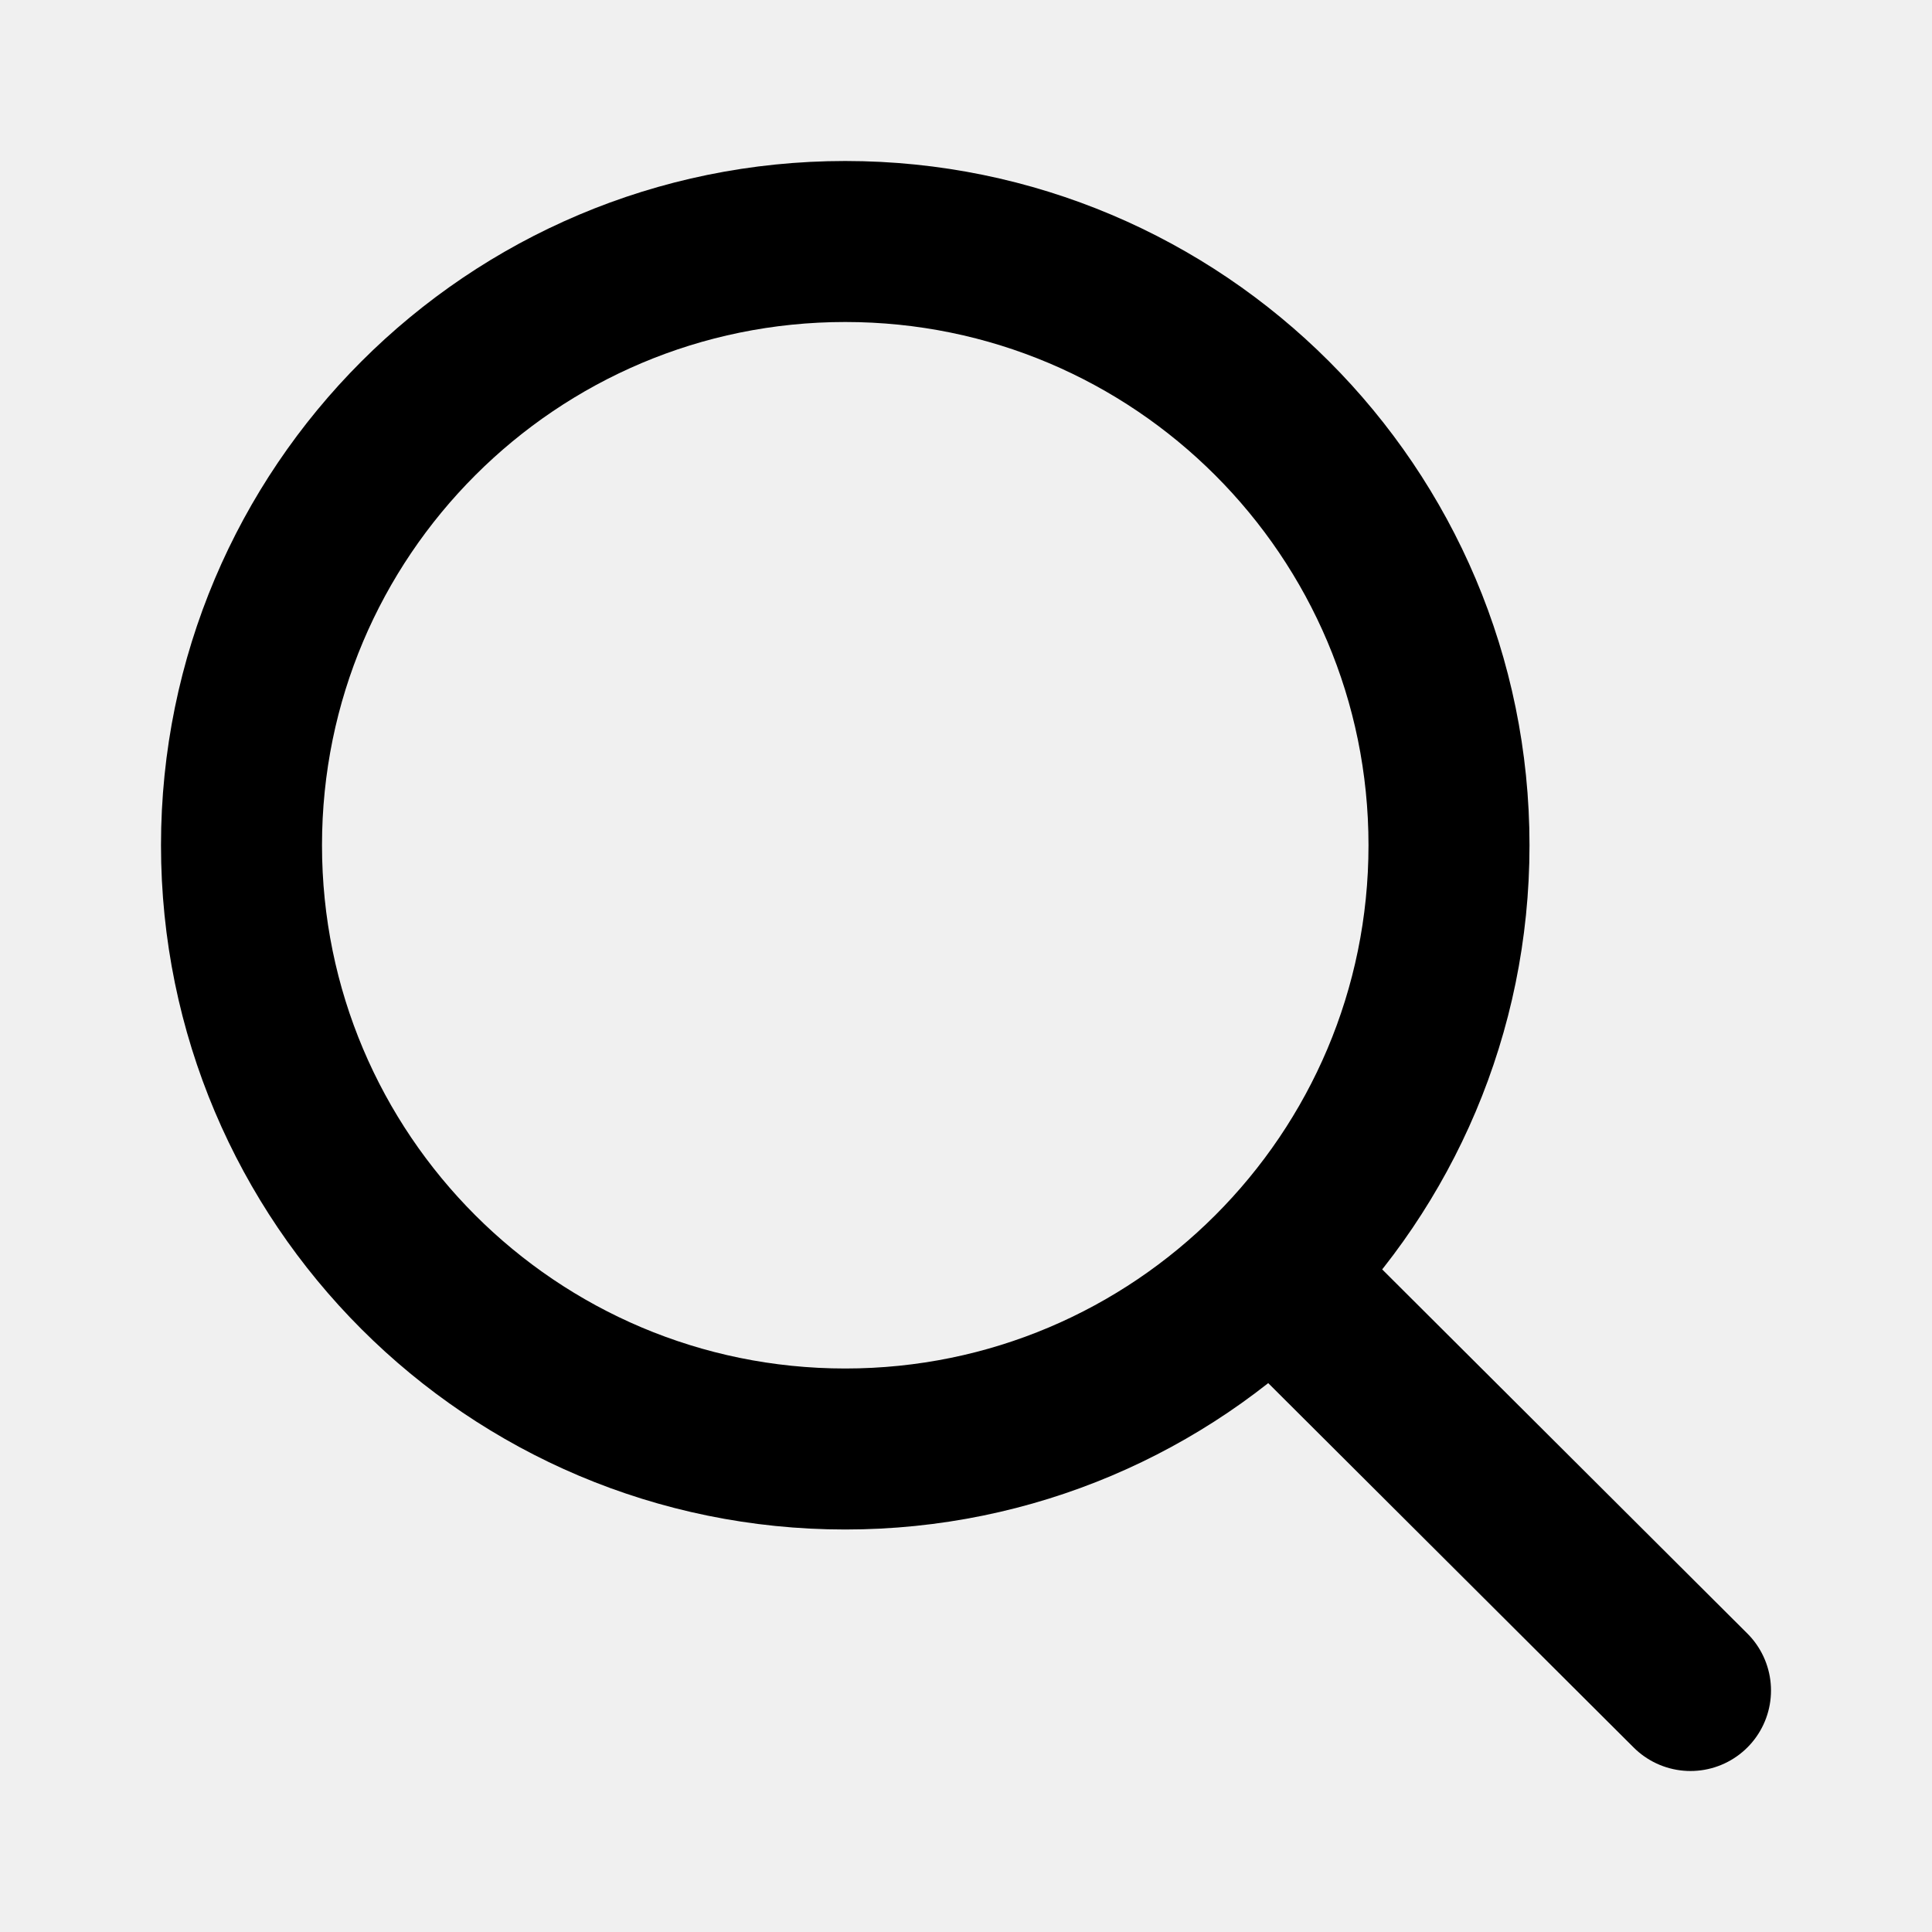
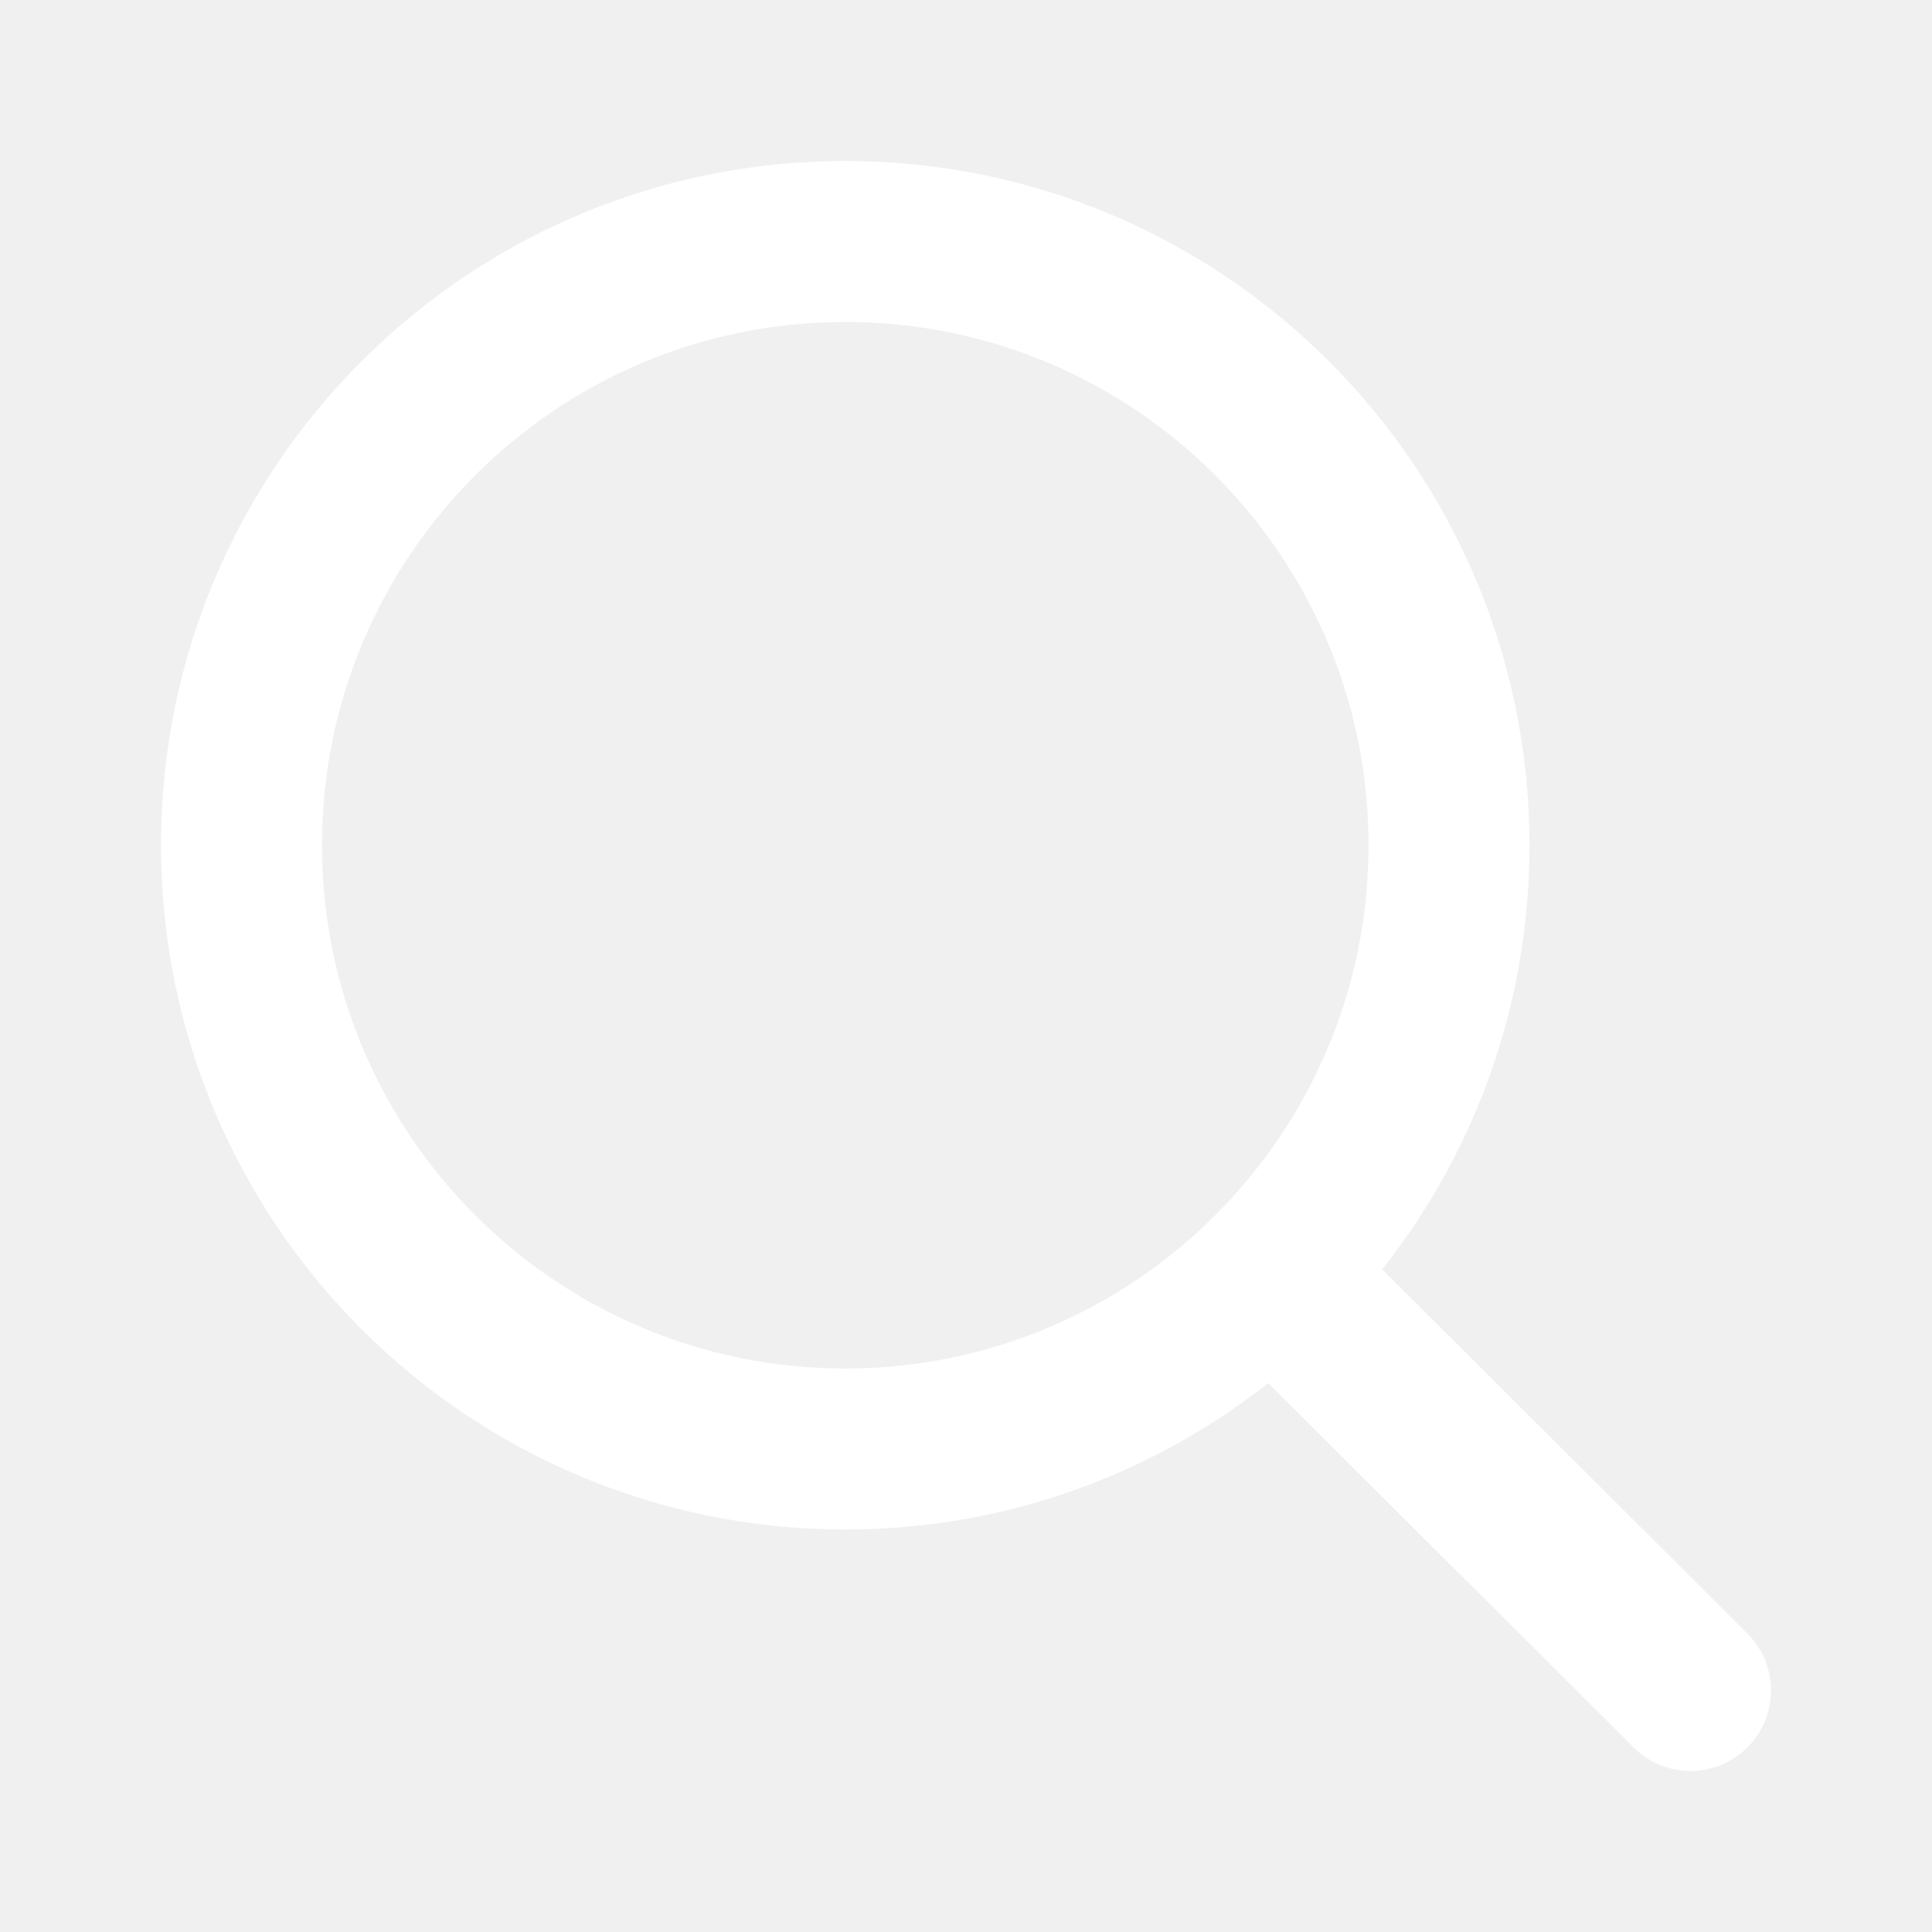
<svg xmlns="http://www.w3.org/2000/svg" width="10px" height="10px" viewBox="0 0 24 24" fill="none">
-   <path d="M15.796 15.811L21 21M18 10.5C18 14.642 14.642 18 10.5 18C6.358 18 3 14.642 3 10.5C3 6.358 6.358 3 10.5 3C14.642 3 18 6.358 18 10.5Z" stroke="#000000" stroke-width="2" stroke-linecap="round" stroke-linejoin="round" />
+   <path d="M15.796 15.811L21 21M18 10.5C18 14.642 14.642 18 10.5 18C6.358 18 3 14.642 3 10.5C3 6.358 6.358 3 10.5 3C14.642 3 18 6.358 18 10.5Z" stroke="#fff" stroke-width="2" stroke-linecap="round" stroke-linejoin="round" />
</svg>
